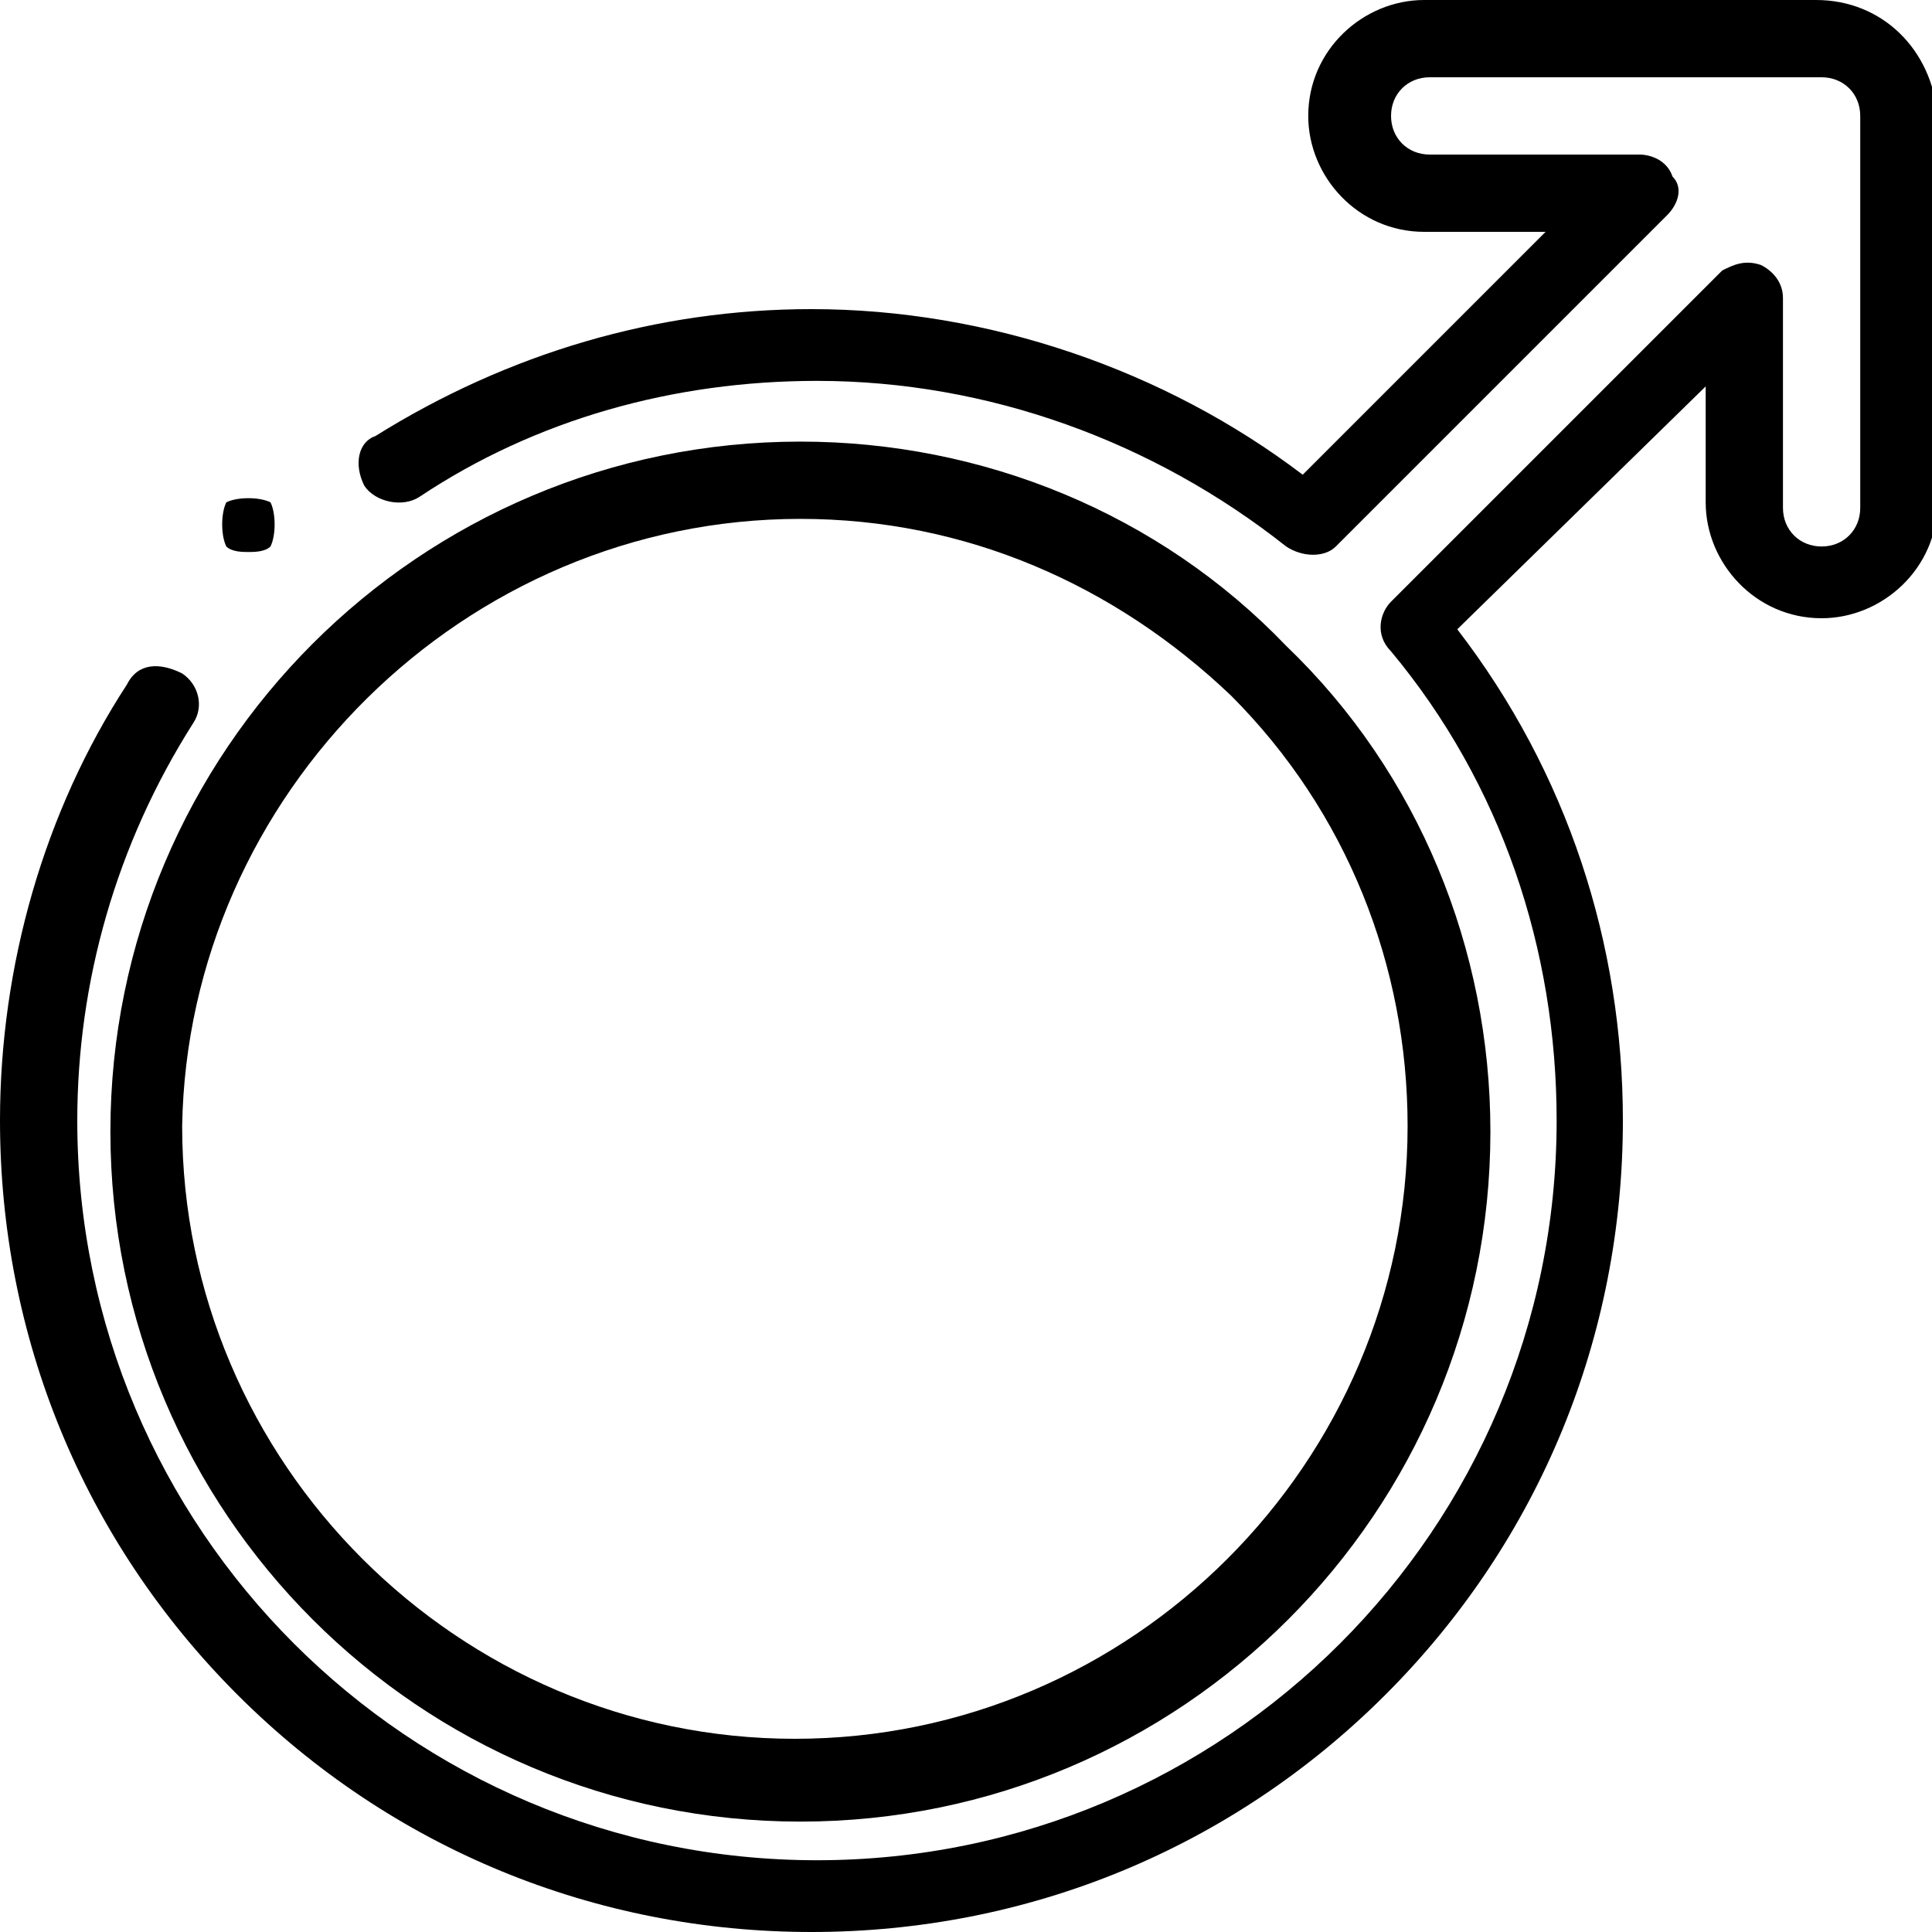
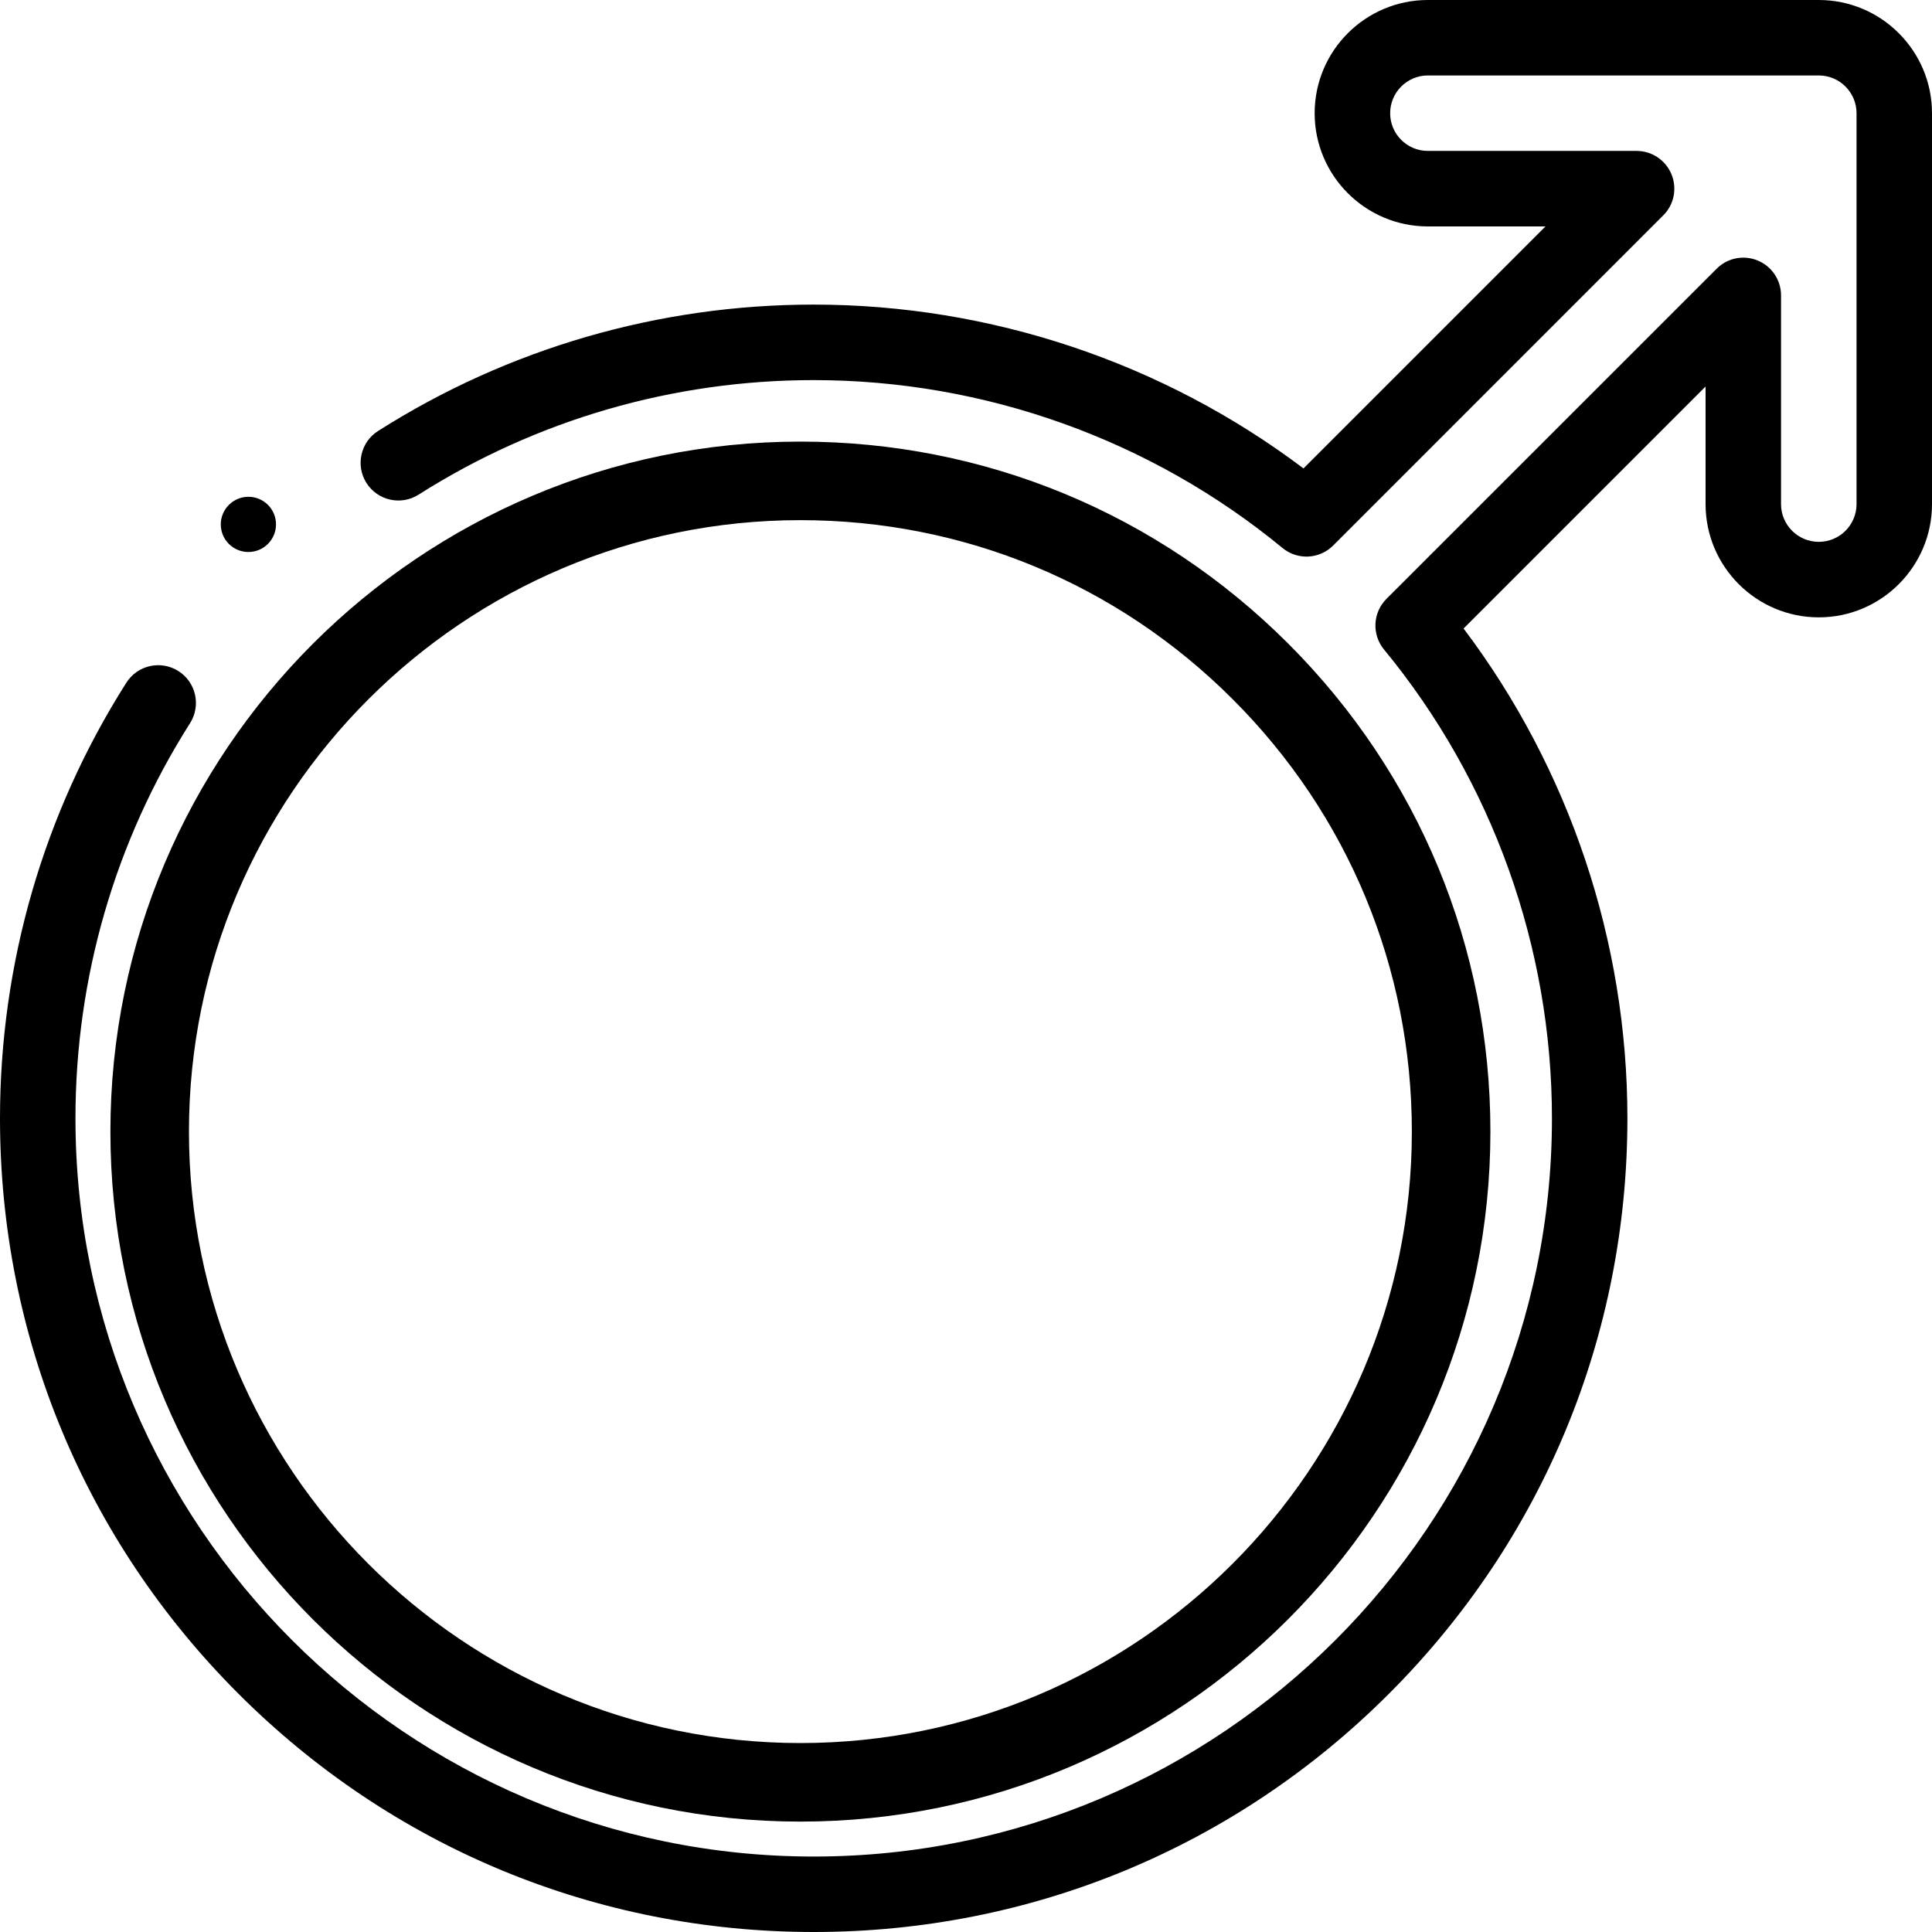
- <svg xmlns="http://www.w3.org/2000/svg" xmlns:xlink="http://www.w3.org/1999/xlink" version="1.1" id="Capa_1" x="0px" y="0px" viewBox="0 0 35 35" style="enable-background:new 0 0 35 35;" xml:space="preserve">
-   <style type="text/css">
- 	.st0{enable-background:new    ;}
- 	.st1{clip-path:url(#SVGID_2_);}
- 	.st2{clip-path:url(#SVGID_4_);}
- 	.st3{clip-path:url(#SVGID_6_);}
- 	.st4{clip-path:url(#SVGID_8_);}
- 	.st5{clip-path:url(#SVGID_10_);}
- 	.st6{clip-path:url(#SVGID_12_);}
- </style>
-   <g class="st0">
-     <g>
-       <defs>
-         <path id="SVGID_1_" d="M32.9,0h-7.1c-1.1,0-2.1,0.9-2.1,2.1c0,1.1,0.9,2.1,2.1,2.1H28l-4.4,4.4c-2.5-1.9-5.7-3-8.9-3     c-2.8,0-5.5,0.8-7.9,2.3C6.5,8,6.4,8.4,6.6,8.8C6.8,9.1,7.3,9.2,7.6,9c2.1-1.4,4.6-2.1,7.2-2.1c3.1,0,6.1,1.1,8.5,3     c0.3,0.2,0.7,0.2,0.9,0l6-6c0.2-0.2,0.3-0.5,0.1-0.7c-0.1-0.3-0.4-0.4-0.6-0.4h-3.8c-0.4,0-0.7-0.3-0.7-0.7s0.3-0.7,0.7-0.7h7.1     c0.4,0,0.7,0.3,0.7,0.7v7.1c0,0.4-0.3,0.7-0.7,0.7c-0.4,0-0.7-0.3-0.7-0.7V5.4c0-0.3-0.2-0.5-0.4-0.6c-0.3-0.1-0.5,0-0.7,0.1     l-6,6c-0.2,0.2-0.3,0.6,0,0.9c2,2.4,3,5.4,3,8.5c0,7.4-6,13.4-13.4,13.4s-13.4-6-13.4-13.4c0-2.5,0.7-5,2.1-7.2     c0.2-0.3,0.1-0.7-0.2-0.9C2.9,12,2.5,12,2.3,12.4C0.8,14.7,0,17.5,0,20.3c0,3.9,1.5,7.6,4.3,10.4S10.8,35,14.7,35     s7.6-1.5,10.4-4.3s4.3-6.5,4.3-10.4c0-3.2-1-6.3-3-8.9L30.9,7v2.1c0,1.1,0.9,2.1,2.1,2.1c1.1,0,2.1-0.9,2.1-2.1V2.1     C35,0.9,34.1,0,32.9,0z" />
-       </defs>
-       <clipPath id="SVGID_2_">
-         <use xlink:href="#SVGID_1_" style="overflow:visible;" />
+ <svg xmlns="http://www.w3.org/2000/svg" version="1.1" width="35pt" height="35pt" viewBox="0 0 35 35">
+   <g enable-background="new">
+     <clipPath id="cp0">
+       <path transform="matrix(1,0,0,-1,0,35)" d="M 32.949 35 L 25.867 35 C 24.736 35 23.816 34.08 23.816 32.949 C 23.816 31.818 24.736 30.898 25.867 30.898 L 27.998 30.898 L 23.614 26.514 C 21.071 28.432 17.945 29.482 14.741 29.482 C 11.936 29.482 9.208 28.69 6.85 27.193 C 6.531 26.991 6.437 26.568 6.639 26.25 C 6.842 25.931 7.264 25.837 7.583 26.039 C 9.721 27.397 12.196 28.114 14.741 28.114 C 17.837 28.114 20.853 27.034 23.233 25.073 C 23.505 24.849 23.902 24.868 24.151 25.117 L 30.132 31.099 C 30.328 31.294 30.386 31.588 30.28 31.844 C 30.174 32.099 29.925 32.266 29.649 32.266 L 25.867 32.266 C 25.49 32.266 25.184 32.572 25.184 32.949 C 25.184 33.326 25.49 33.633 25.867 33.633 L 32.949 33.633 C 33.326 33.633 33.633 33.326 33.633 32.949 L 33.633 25.867 C 33.633 25.49 33.326 25.184 32.949 25.184 C 32.572 25.184 32.265 25.49 32.265 25.867 L 32.265 29.649 C 32.265 29.925 32.099 30.174 31.844 30.28 C 31.588 30.386 31.294 30.328 31.099 30.132 L 25.117 24.151 C 24.868 23.902 24.849 23.505 25.073 23.233 C 27.034 20.853 28.115 17.837 28.115 14.741 C 28.115 7.367 22.115 1.367 14.741 1.367 C 7.367 1.367 1.367 7.367 1.367 14.741 C 1.367 17.286 2.085 19.761 3.443 21.899 C 3.645 22.218 3.551 22.641 3.232 22.843 C 2.914 23.045 2.491 22.951 2.289 22.632 C .791 20.274 0 17.546 0 14.741 C 0 10.803 1.533 7.102 4.318 4.318 C 7.102 1.533 10.803 0 14.741 0 C 18.678 0 22.38 1.533 25.164 4.318 C 27.948 7.102 29.482 10.803 29.482 14.741 C 29.482 17.945 28.432 21.071 26.514 23.614 L 30.898 27.998 L 30.898 25.867 C 30.898 24.736 31.818 23.816 32.949 23.816 C 34.08 23.816 35 24.736 35 25.867 L 35 32.949 C 35 34.08 34.08 35 32.949 35 Z " fill-rule="evenodd" />
+     </clipPath>
+     <g clip-path="url(#cp0)">
+       <clipPath id="cp1">
+         <path transform="matrix(1,0,0,-1,0,35)" d="M -600 -1049 L 663 -1049 L 663 214 L -600 214 Z " />
      </clipPath>
-       <g class="st1">
-         <g>
-           <defs>
-             <rect id="SVGID_3_" x="-600" y="-179" width="1263" height="1263" />
-           </defs>
-           <clipPath id="SVGID_4_">
-             <use xlink:href="#SVGID_3_" style="overflow:visible;" />
-           </clipPath>
-           <g class="st2">
-             <path d="M-5-5h45v45H-5V-5z" />
-           </g>
-         </g>
+       <g clip-path="url(#cp1)">
+         <path transform="matrix(1,0,0,-1,0,35)" d="M -5 40 L 40 40 L 40 -5 L -5 -5 Z " />
      </g>
    </g>
-     <g>
-       <defs>
-         <path id="SVGID_5_" d="M14.5,33C21.4,33,27,27.4,27,20.5c0-3.3-1.3-6.5-3.7-8.8C21,9.3,17.8,8,14.5,8C7.6,8,2,13.6,2,20.5     C2,27.4,7.6,33,14.5,33z M14.5,9.4c3,0,5.7,1.2,7.8,3.2c2.1,2.1,3.2,4.9,3.2,7.8c0,6.1-5,11.1-11.1,11.1s-11.1-5-11.1-11.1     C3.4,14.4,8.4,9.4,14.5,9.4z" />
-       </defs>
-       <clipPath id="SVGID_6_">
-         <use xlink:href="#SVGID_5_" style="overflow:visible;" />
+     <clipPath id="cp2">
+       <path transform="matrix(1,0,0,-1,0,35)" d="M 14.5 2 C 21.393 2 27 7.608 27 14.5 C 27 17.839 25.7 20.978 23.339 23.339 C 20.978 25.7 17.839 27 14.5 27 C 7.607 27 2 21.392 2 14.5 C 2 7.608 7.607 2 14.5 2 Z M 14.5 25.577 C 17.459 25.577 20.24 24.425 22.332 22.332 C 24.425 20.24 25.577 17.459 25.577 14.5 C 25.577 8.392 20.608 3.423 14.5 3.423 C 8.392 3.423 3.423 8.392 3.423 14.5 C 3.423 20.608 8.392 25.577 14.5 25.577 Z " fill-rule="evenodd" />
+     </clipPath>
+     <g clip-path="url(#cp2)">
+       <clipPath id="cp3">
+         <path transform="matrix(1,0,0,-1,0,35)" d="M -600 -1049 L 663 -1049 L 663 214 L -600 214 Z " />
      </clipPath>
-       <g class="st3">
-         <g>
-           <defs>
-             <rect id="SVGID_7_" x="-600" y="-179" width="1263" height="1263" />
-           </defs>
-           <clipPath id="SVGID_8_">
-             <use xlink:href="#SVGID_7_" style="overflow:visible;" />
-           </clipPath>
-           <g class="st4">
-             <path d="M-3,3h35v35H-3V3z" />
-           </g>
-         </g>
+       <g clip-path="url(#cp3)">
+         <path transform="matrix(1,0,0,-1,0,35)" d="M -3 32 L 32 32 L 32 -3 L -3 -3 Z " />
      </g>
    </g>
-     <g>
-       <defs>
-         <path id="SVGID_9_" d="M4.5,10c0.1,0,0.3,0,0.4-0.1l0,0C5,9.7,5,9.3,4.9,9.1C4.7,9,4.3,9,4.1,9.1C4,9.3,4,9.7,4.1,9.9     C4.2,10,4.4,10,4.5,10z" />
-       </defs>
-       <clipPath id="SVGID_10_">
-         <use xlink:href="#SVGID_9_" style="overflow:visible;" />
+     <clipPath id="cp4">
+       <path transform="matrix(1,0,0,-1,0,35)" d="M 4.5 25 C 4.628 25 4.756 25.049 4.853 25.146 L 4.854 25.147 C 5.049 25.342 5.049 25.658 4.854 25.854 C 4.658 26.049 4.342 26.049 4.146 25.853 C 3.951 25.658 3.951 25.342 4.146 25.146 C 4.244 25.049 4.372 25 4.5 25 Z " fill-rule="evenodd" />
+     </clipPath>
+     <g clip-path="url(#cp4)">
+       <clipPath id="cp5">
+         <path transform="matrix(1,0,0,-1,0,35)" d="M -600 -1049 L 663 -1049 L 663 214 L -600 214 Z " />
      </clipPath>
-       <g class="st5">
-         <g>
-           <defs>
-             <rect id="SVGID_11_" x="-600" y="-179" width="1263" height="1263" />
-           </defs>
-           <clipPath id="SVGID_12_">
-             <use xlink:href="#SVGID_11_" style="overflow:visible;" />
-           </clipPath>
-           <g class="st6">
-             <path d="M-1,4h11v11H-1V4z" />
-           </g>
-         </g>
+       <g clip-path="url(#cp5)">
+         <path transform="matrix(1,0,0,-1,0,35)" d="M -1 31 L 10 31 L 10 20 L -1 20 Z " />
      </g>
    </g>
  </g>
</svg>
